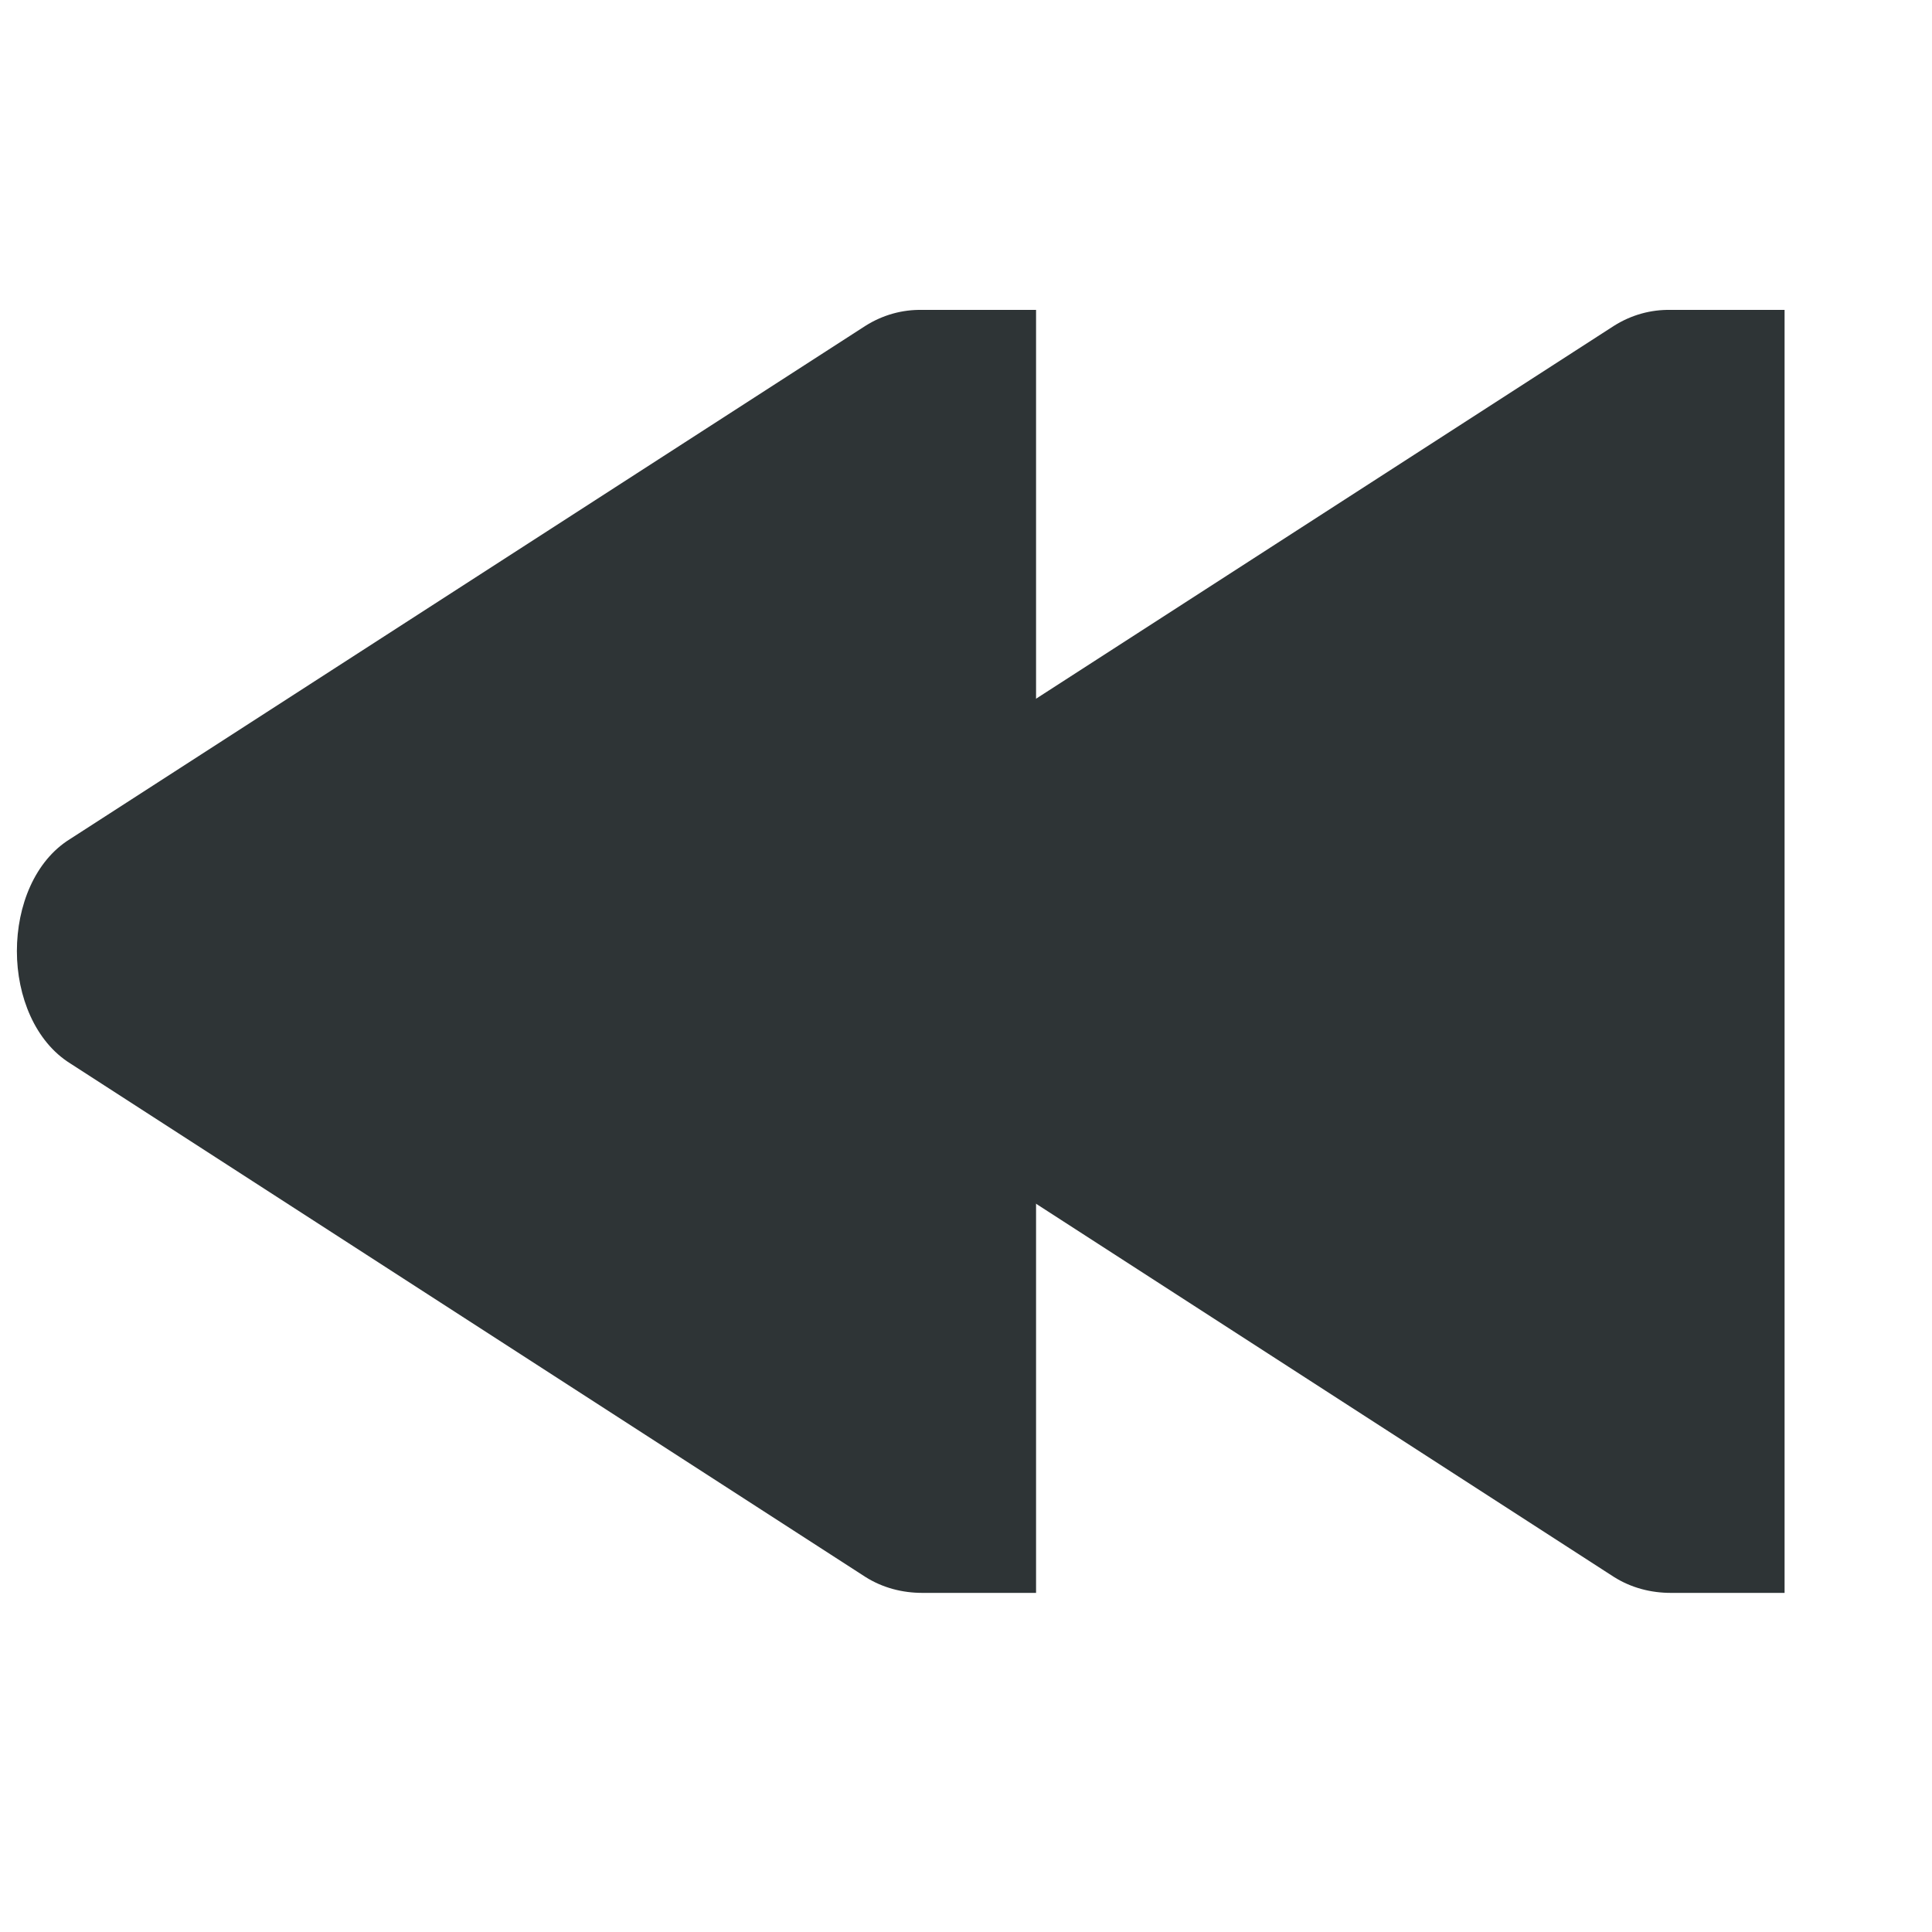
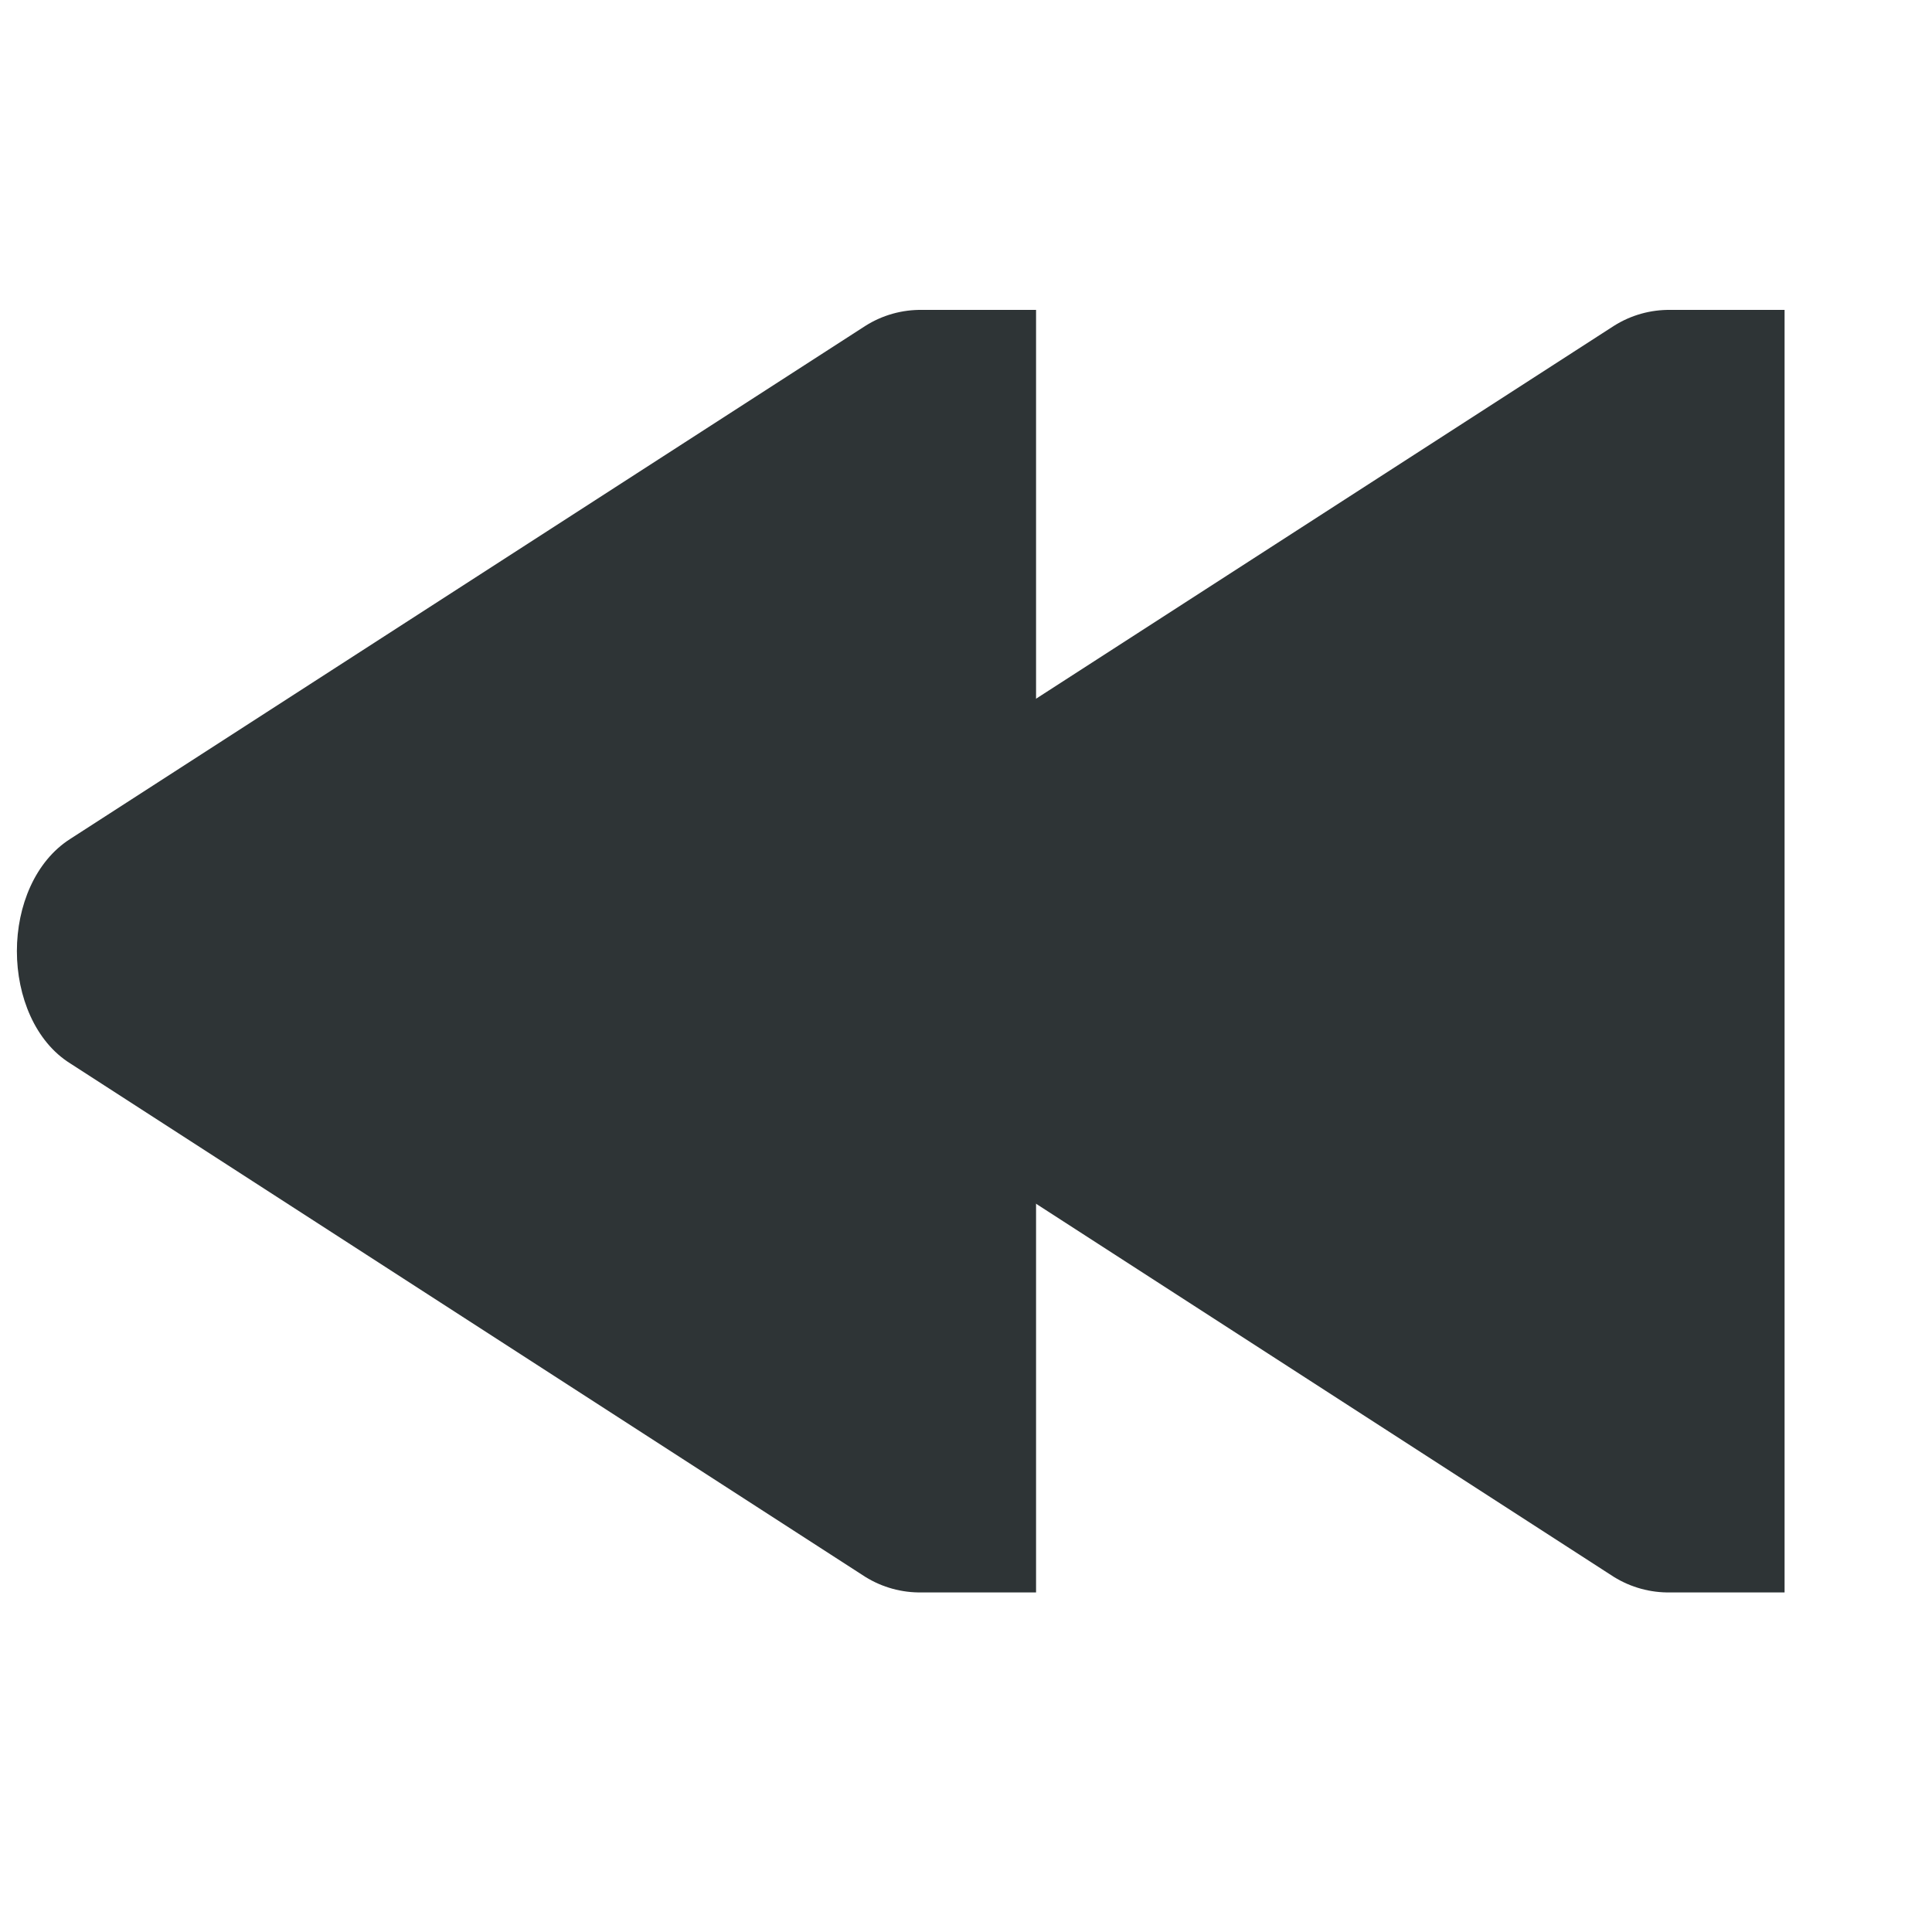
- <svg xmlns="http://www.w3.org/2000/svg" width="4.233mm" height="4.233mm" version="1.1" viewBox="0 0 4.233 4.233" id="svg17081">
-   <defs id="defs17085" />
-   <path d="M 3.91,0.679 V 3.49 H 3.661 C 3.617,3.49 3.574,3.479 3.536,3.455 L 1.794,2.33 C 1.717,2.282 1.677,2.183 1.677,2.084 c 0,-0.099 0.039,-0.198 0.117,-0.246 L 3.536,0.714 C 3.574,0.69 3.617,0.678 3.661,0.679 h 0.023 z" color="#000000" fill="#2e3436" style="text-indent:0;text-decoration:none;text-decoration-line:none;text-transform:none;stroke-width:0.265" id="path17063" />
-   <path d="M 2.27,0.679 V 3.49 H 2.021 C 1.977,3.49 1.934,3.479 1.896,3.455 L 0.154,2.33 C 0.077,2.282 0.037,2.183 0.037,2.084 c 0,-0.099 0.039,-0.198 0.117,-0.246 L 1.896,0.714 C 1.934,0.69 1.977,0.678 2.021,0.679 h 0.023 z" color="#000000" fill="#2e3436" style="text-indent:0;text-decoration:none;text-decoration-line:none;text-transform:none;stroke-width:0.265" id="path17073" />
+ <svg xmlns="http://www.w3.org/2000/svg" width="16" height="16" viewBox="0 0 4.233 4.233">
+   <path d="M3.91.679v2.81h-.25a.227.227 0 0 1-.124-.034L1.794 2.33c-.077-.048-.117-.147-.117-.246s.04-.197.117-.246L3.536.714a.226.226 0 0 1 .125-.035h.023z" color="#000" fill="#2e3436" style="text-indent:0;text-decoration:none;text-decoration-line:none;text-transform:none;stroke-width:.265" />
+   <path d="M2.27.679v2.81h-.25a.227.227 0 0 1-.124-.034L.154 2.33c-.077-.048-.117-.147-.117-.246s.04-.197.117-.246L1.896.714a.226.226 0 0 1 .125-.035h.023z" color="#000" fill="#2e3436" style="text-indent:0;text-decoration:none;text-decoration-line:none;text-transform:none;stroke-width:.265" />
</svg>
